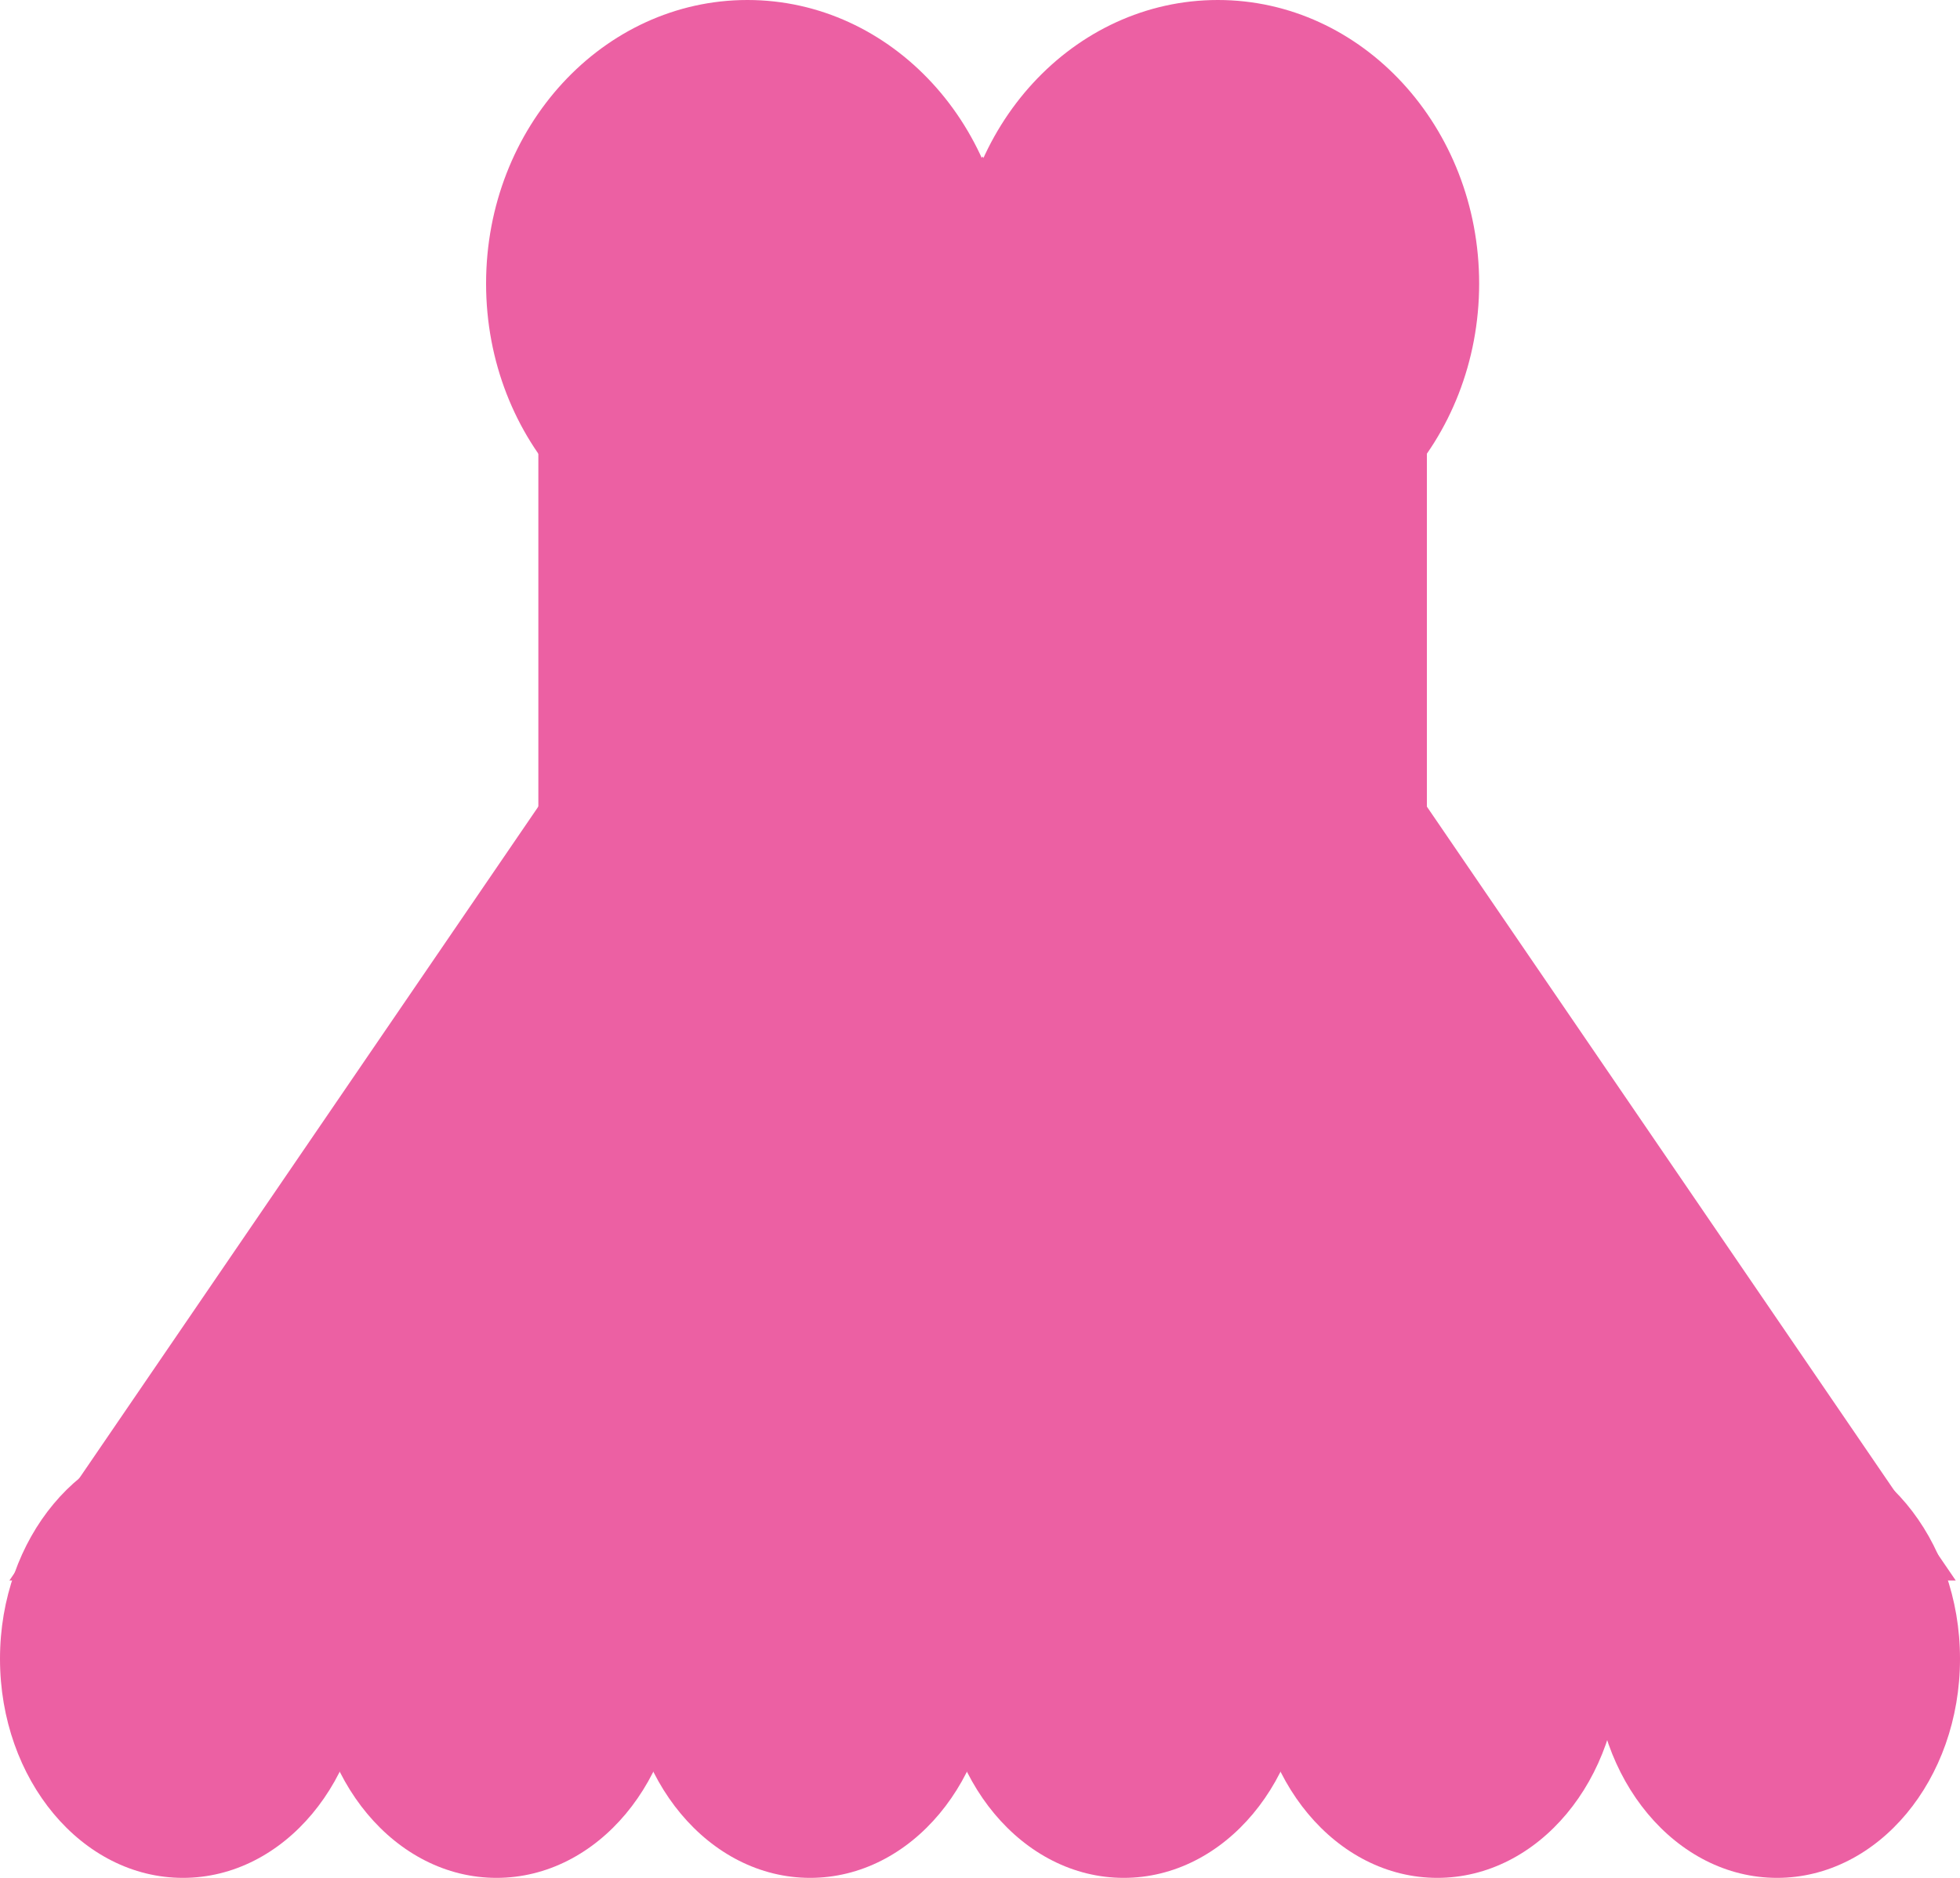
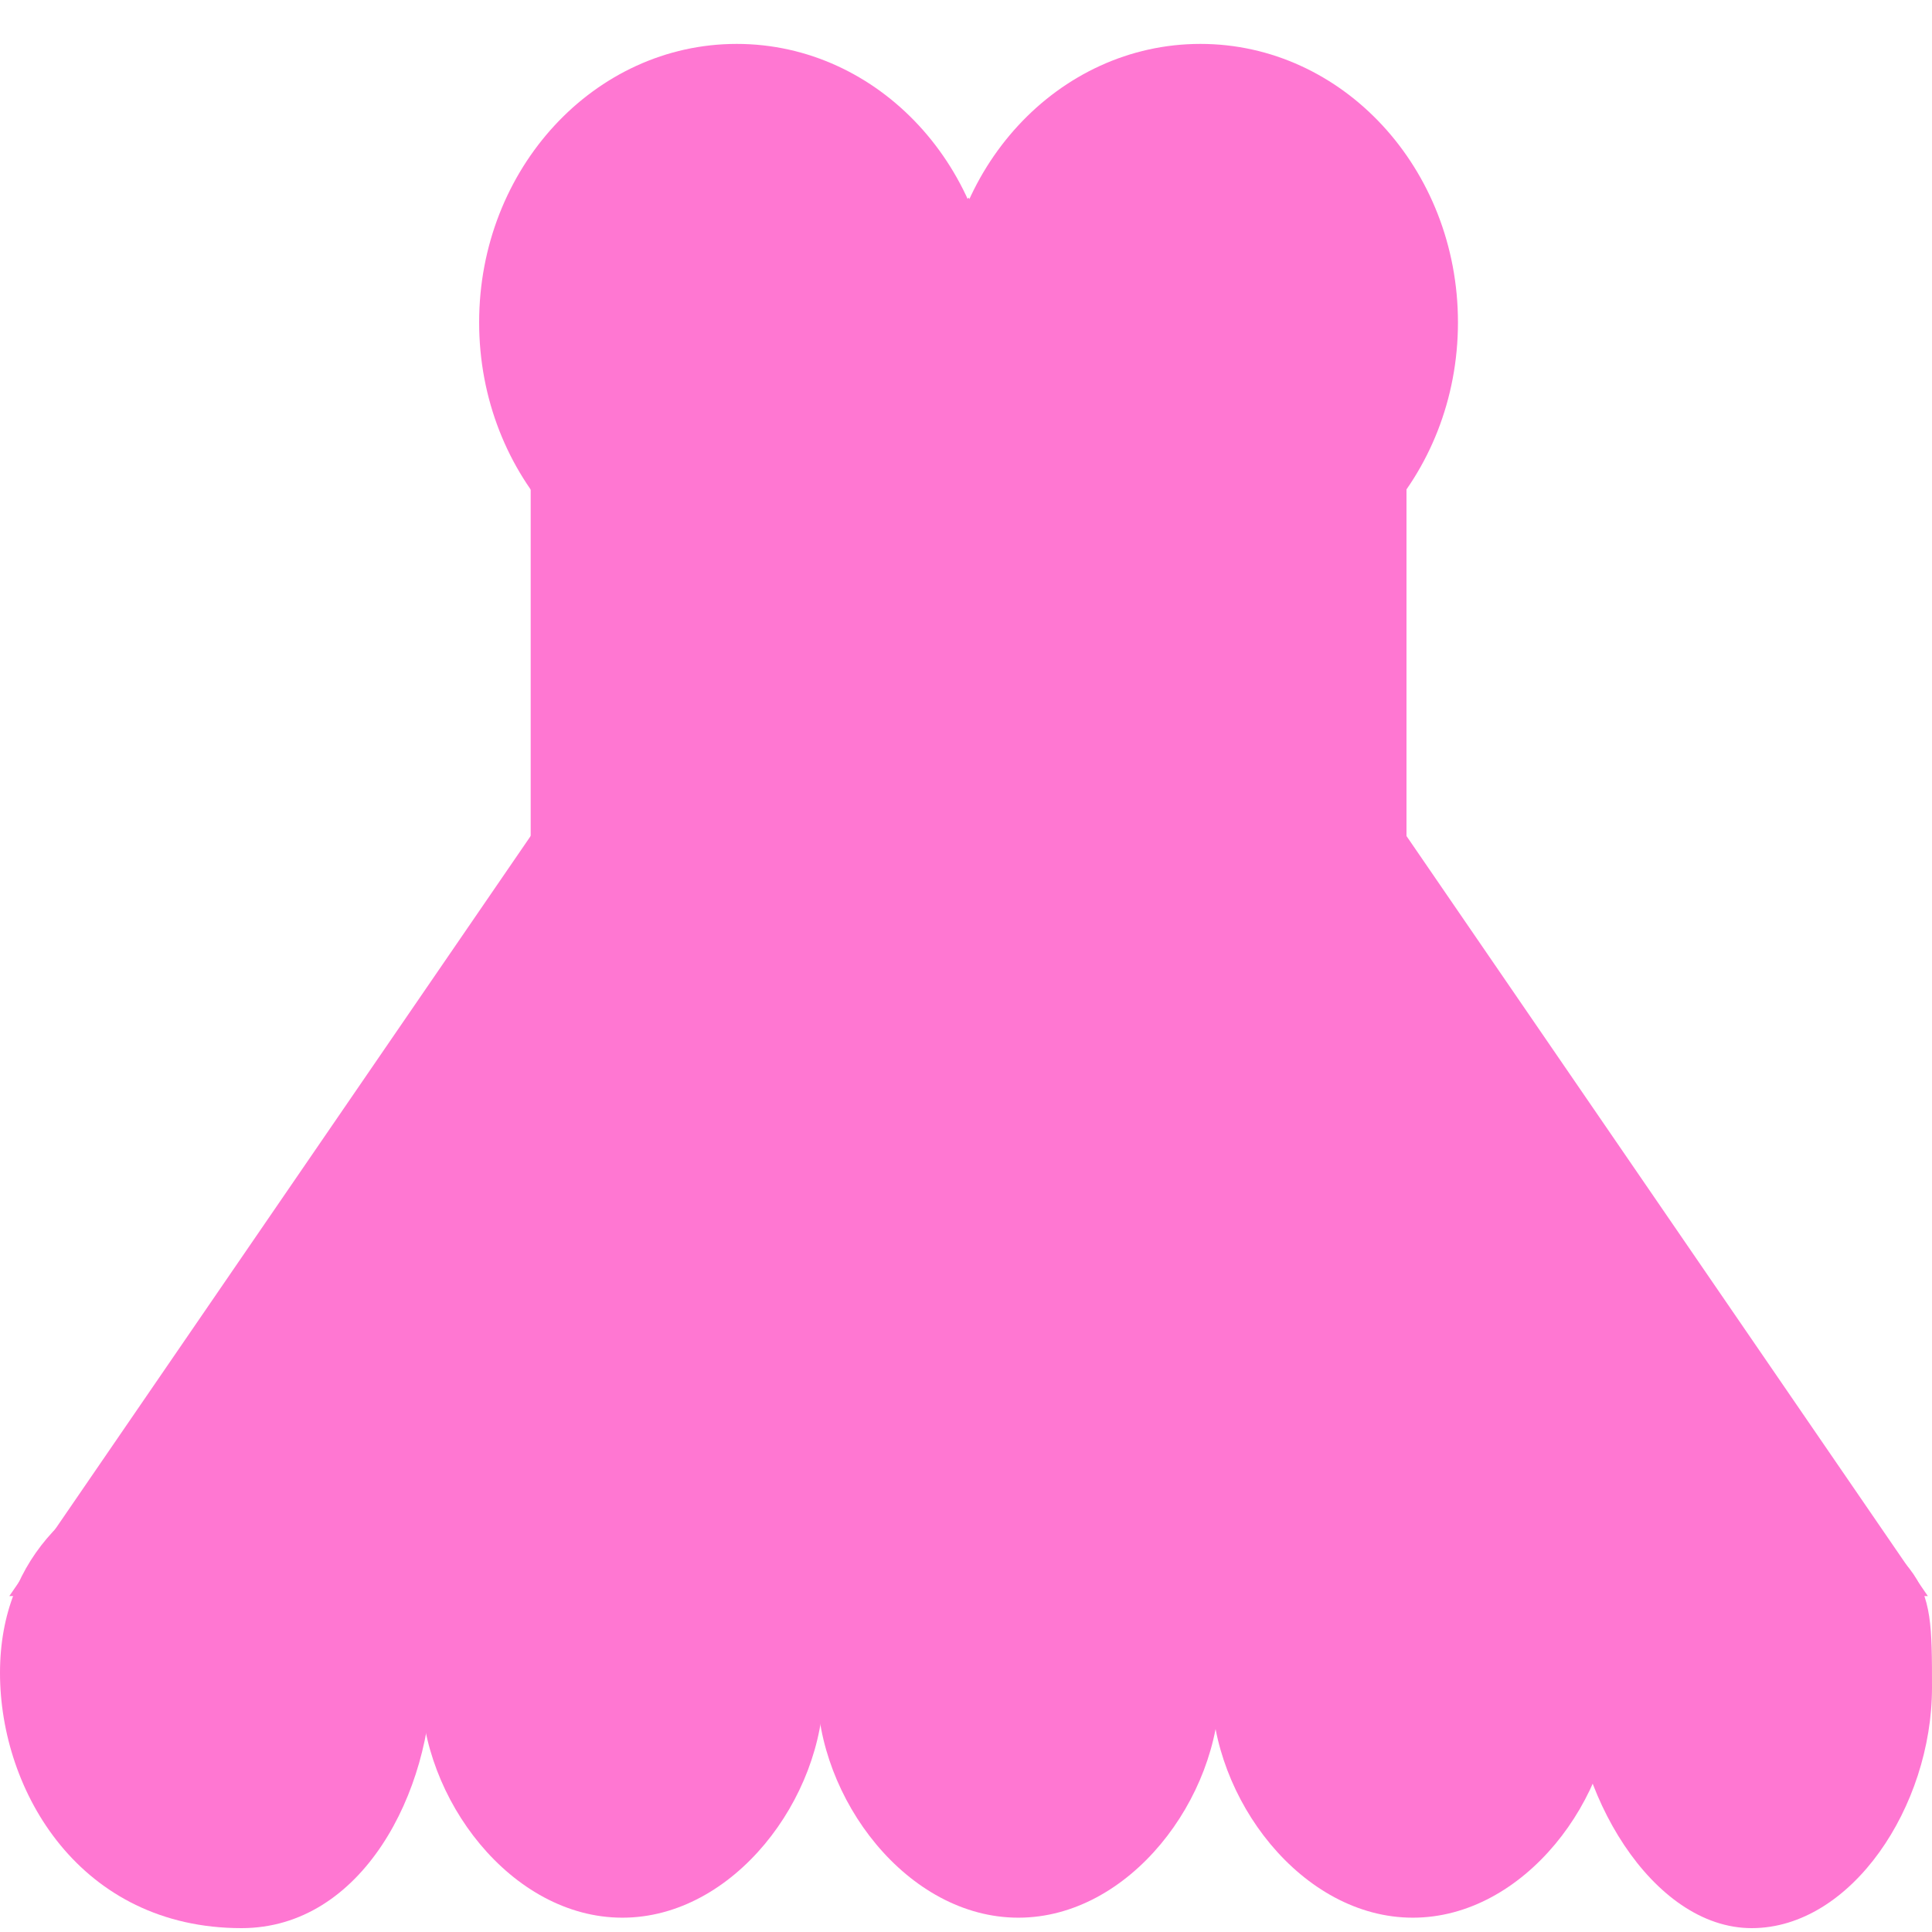
- <svg xmlns="http://www.w3.org/2000/svg" width="24" height="23" viewBox="0 0 24 23" fill="none">
-   <ellipse cx="14.912" cy="3.473" rx="3.2" ry="3.473" fill="#EC60A3" />
-   <ellipse cx="9.152" cy="3.473" rx="3.2" ry="3.473" fill="#EC60A3" />
-   <rect x="6.592" y="3.833" width="10.88" height="6.9" fill="#EC60A3" />
-   <path d="M12.032 1.917L23.948 19.358H0.115L12.032 1.917Z" fill="#EC60A3" />
-   <ellipse cx="2.24" cy="20.317" rx="2.24" ry="2.683" fill="#EC60A3" />
-   <ellipse cx="6.08" cy="20.317" rx="2.24" ry="2.683" fill="#EC60A3" />
-   <ellipse cx="9.92" cy="20.317" rx="2.24" ry="2.683" fill="#EC60A3" />
-   <ellipse cx="13.76" cy="20.317" rx="2.24" ry="2.683" fill="#EC60A3" />
-   <ellipse cx="17.6" cy="20.317" rx="2.24" ry="2.683" fill="#EC60A3" />
-   <ellipse cx="21.76" cy="20.317" rx="2.24" ry="2.683" fill="#EC60A3" />
+ <svg xmlns="http://www.w3.org/2000/svg" width="22" height="22" viewBox="0 0 22 22" fill="none">
+   <ellipse cx="13.669" cy="3.671" rx="2.933" ry="3.171" fill="#FF77D2" />
+   <ellipse cx="8.389" cy="3.671" rx="2.933" ry="3.171" fill="#FF77D2" />
+   <rect x="6.043" y="4" width="9.973" height="6.3" fill="#FF77D2" />
+   <path d="M11.029 2.25L21.953 18.175H0.106L11.029 2.25Z" fill="#FF77D2" />
+   <path d="M4.918 19.05C4.918 20.403 4.125 21.956 2.75 21.956C0.917 21.956 0 20.403 0 19.05C0 17.697 0.917 16.935 2.053 16.6C3.187 16.6 4.918 17.697 4.918 19.05Z" fill="#FF77D2" />
+   <path d="M9.379 19.217C9.379 20.478 8.353 21.837 7.087 21.837C5.821 21.837 4.795 20.478 4.795 19.217C4.795 17.957 3.208 16.935 7.087 16.935C8.353 16.935 9.379 17.957 9.379 19.217Z" fill="#FF77D2" />
+   <path d="M13.888 19.217C13.888 20.478 12.862 21.837 11.596 21.837C10.331 21.837 9.305 20.478 9.305 19.217C9.305 17.957 7.718 16.935 11.596 16.935C12.862 16.935 13.888 17.957 13.888 19.217Z" fill="#FF77D2" />
+   <path d="M18.38 19.217C18.38 20.478 17.354 21.837 16.088 21.837C14.822 21.837 13.796 20.478 13.796 19.217C13.796 17.957 12.209 16.935 16.088 16.935C17.354 16.935 18.38 17.957 18.38 19.217Z" fill="#FF77D2" />
+   <path d="M22 19.217C22 20.57 21.081 21.956 19.947 21.956C18.813 21.956 17.893 20.403 17.893 19.05C17.893 17.697 18.813 16.6 19.947 16.6C22 17.848 22 17.848 22 19.217Z" fill="#FF77D2" />
</svg>
